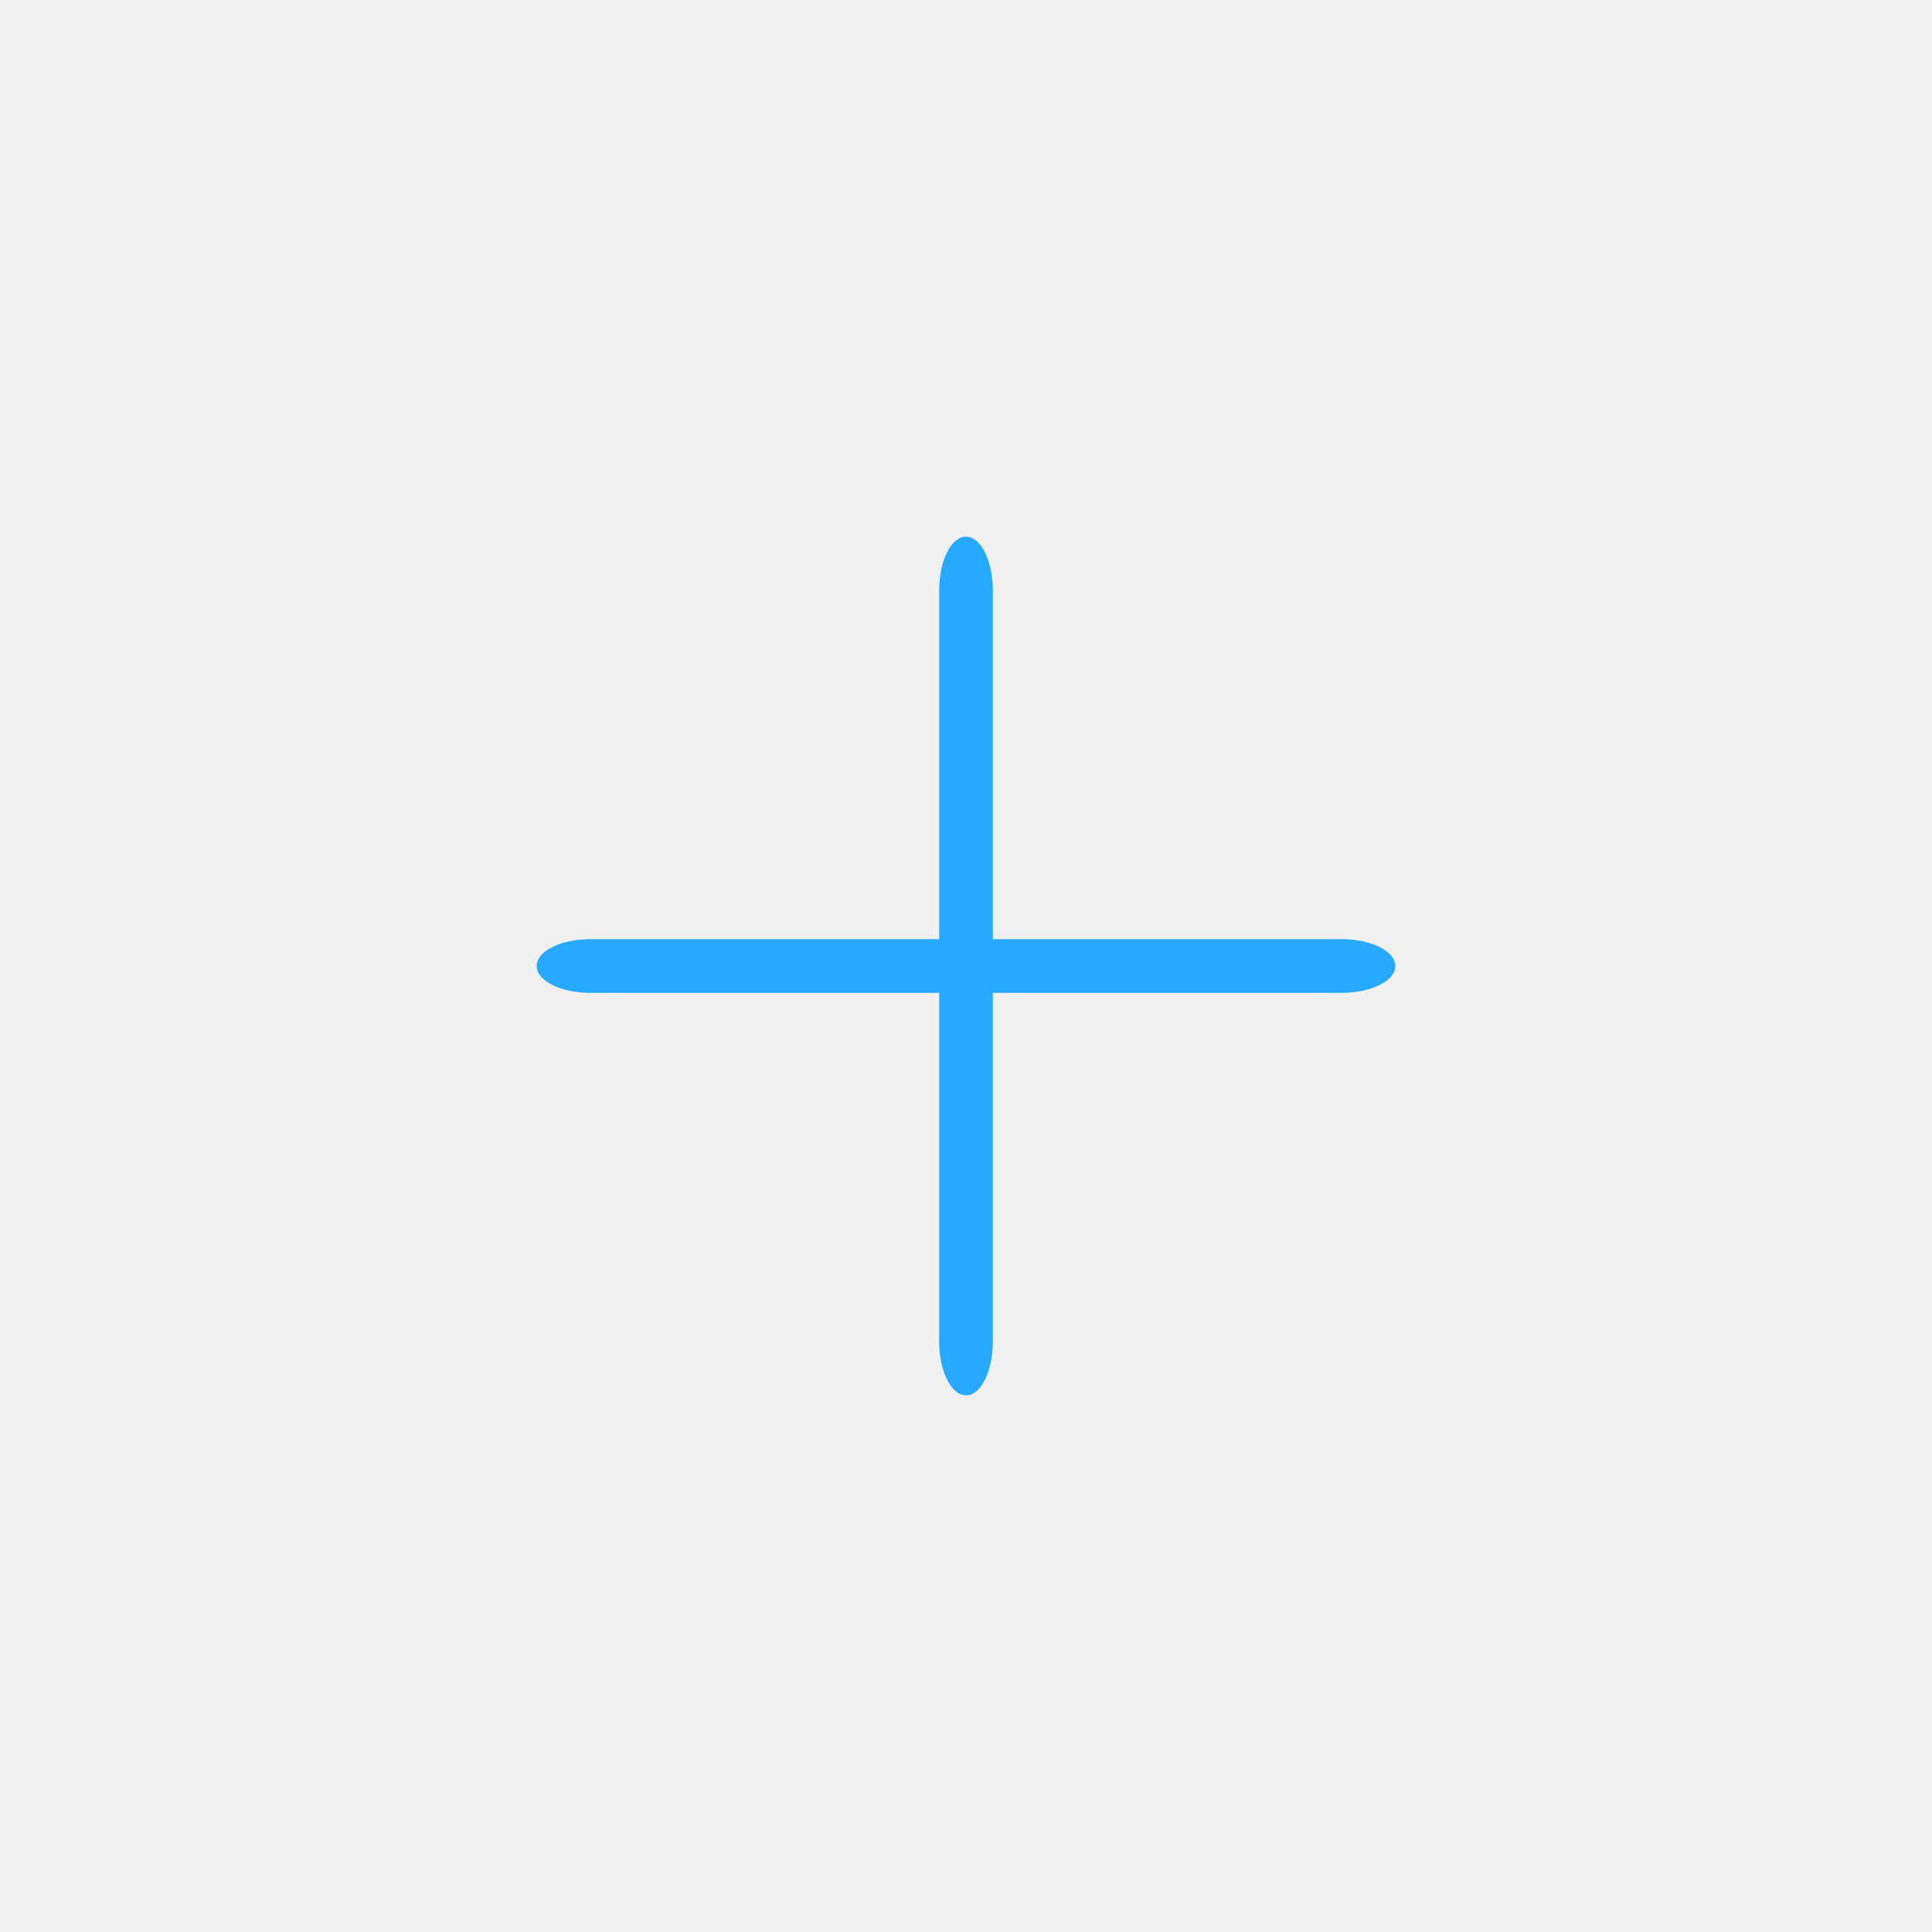
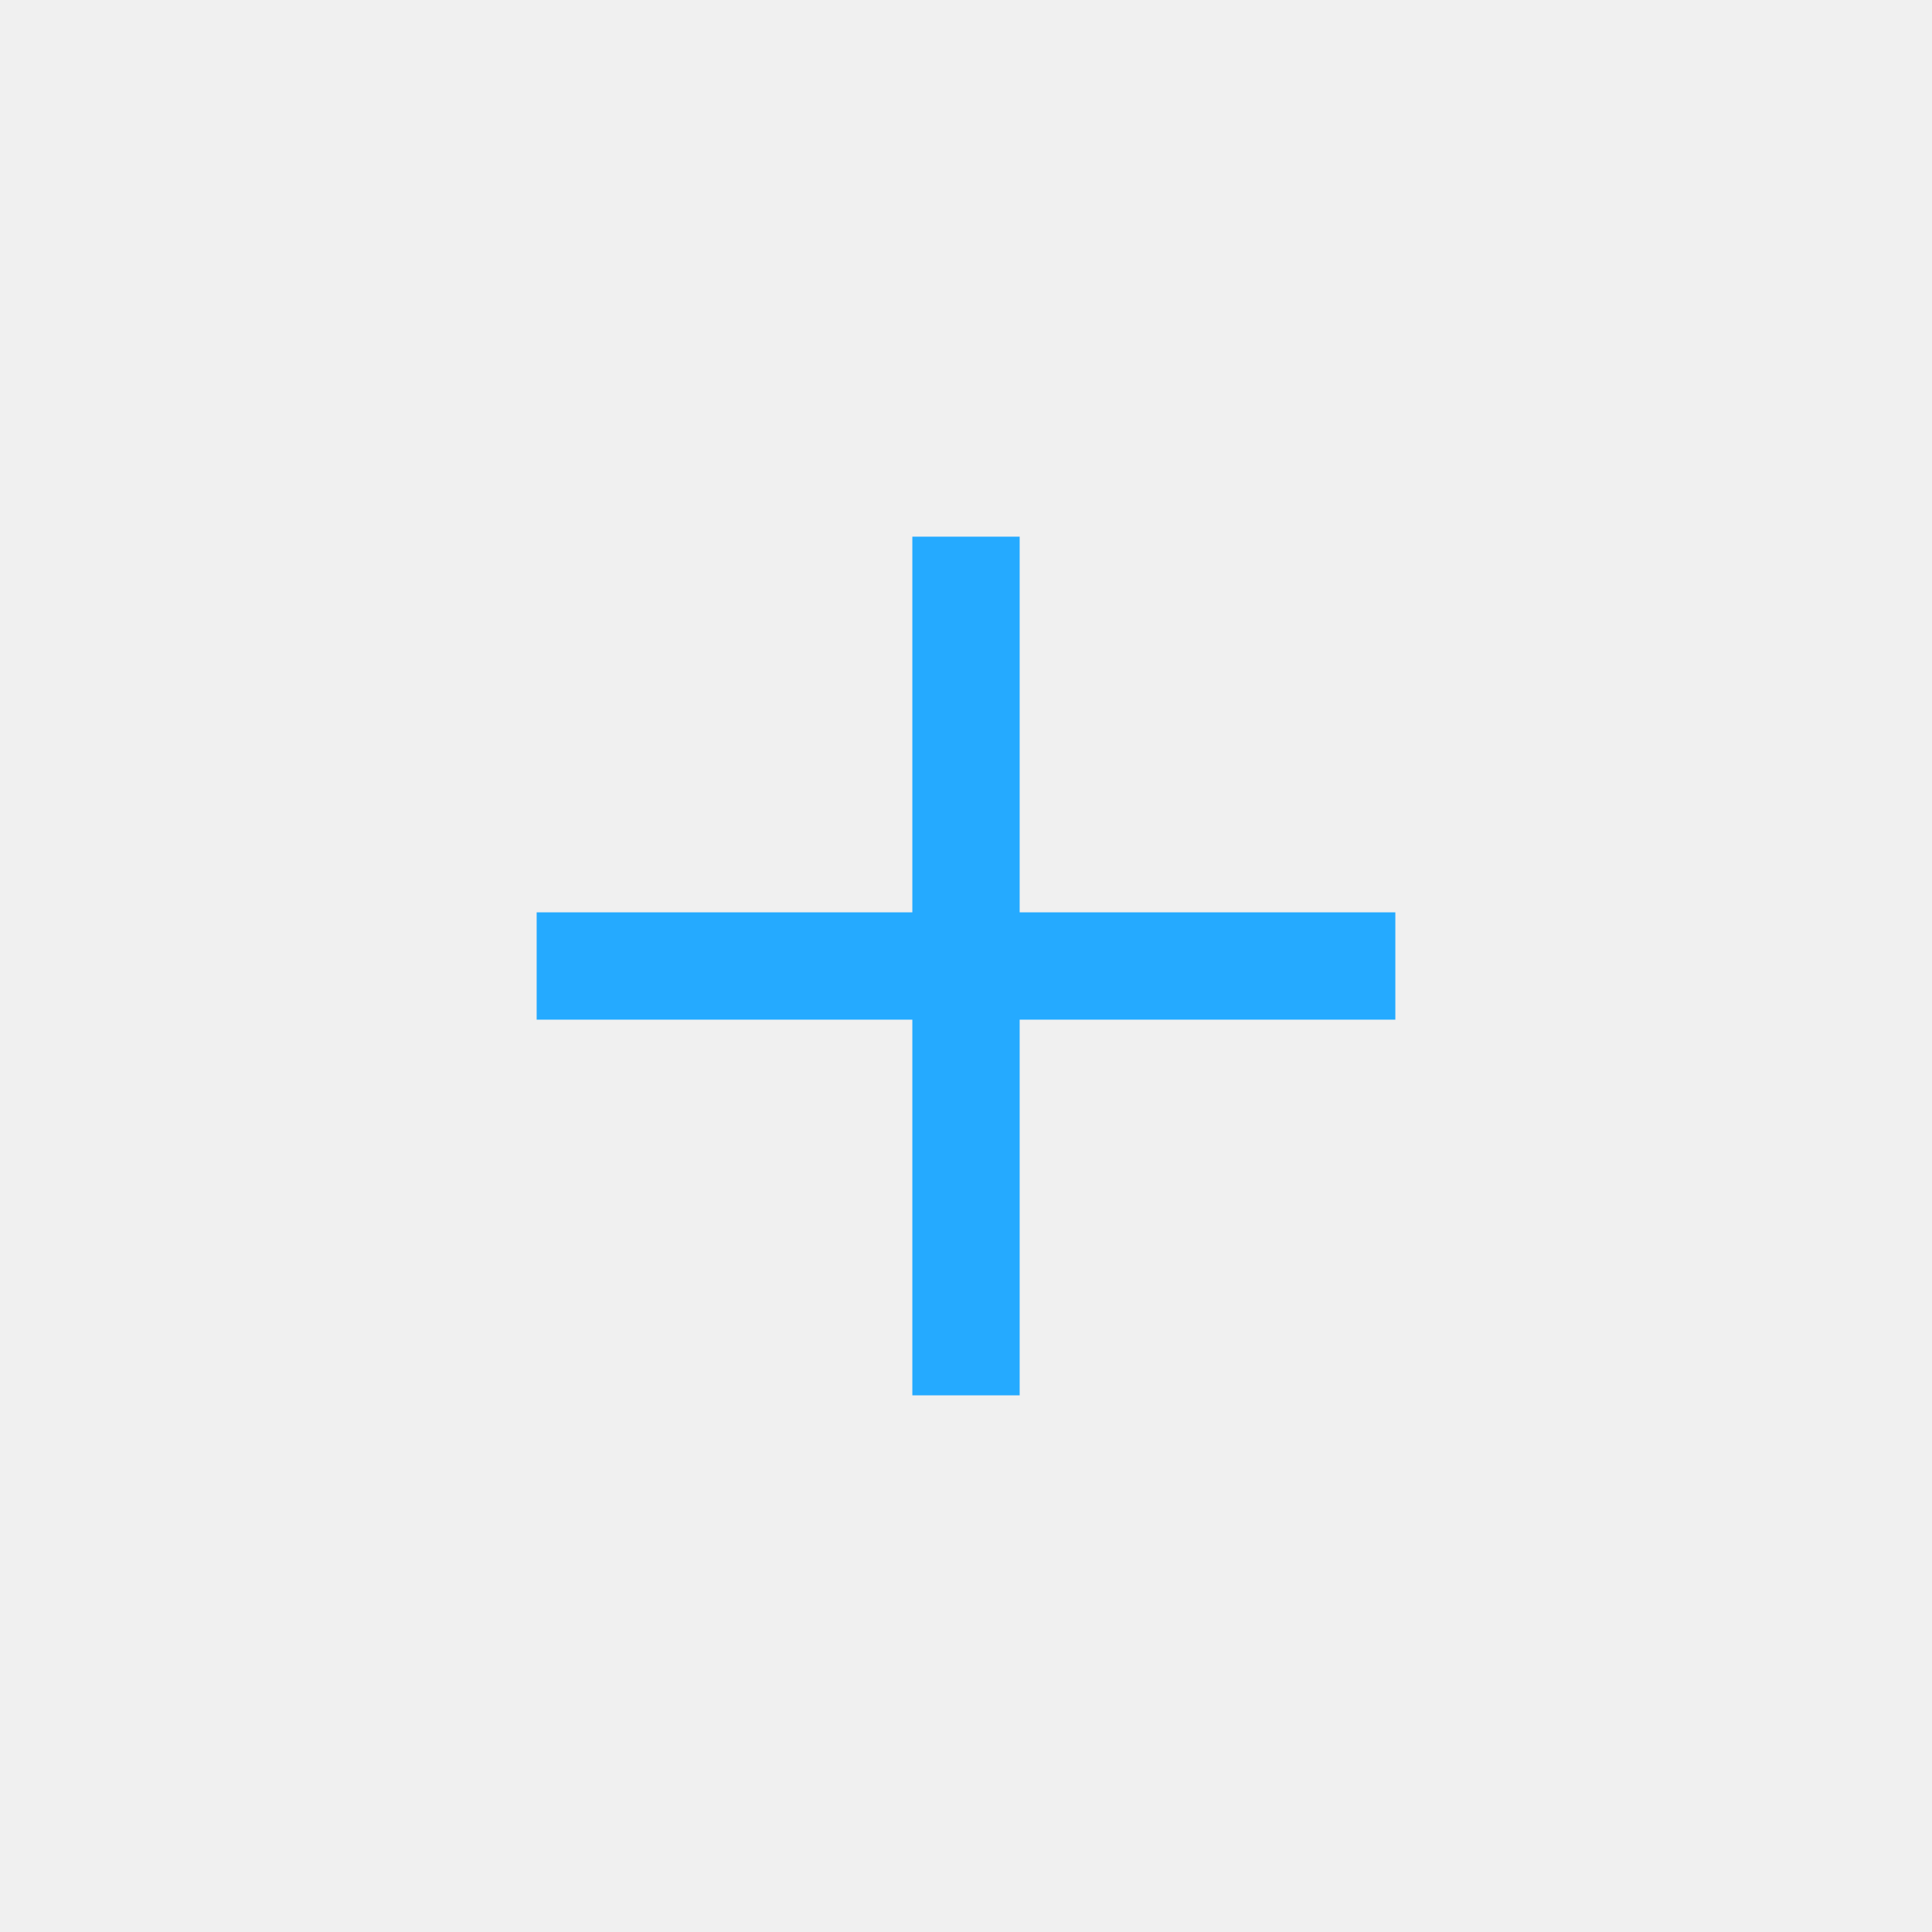
<svg xmlns="http://www.w3.org/2000/svg" width="36px" height="36px" viewBox="0 0 36 36" version="1.1">
  <defs />
  <g id="CMS" stroke="none" stroke-width="1" fill="none" fill-rule="evenodd">
    <g id="Add">
      <g id="Rectangle-18-+-Oval-9-+-Oval-11">
        <rect id="Rectangle-18" fill-opacity="0" fill="#FFFFFF" x="0" y="0" width="36" height="36" />
-         <g id="Rectangle-97-+-Rectangle-97-Copy" transform="translate(10, 10)" fill="#25AAFF">
-           <rect id="Rectangle-97" x="7.5" y="0" width="1" height="16" rx="1" />
-           <rect id="Rectangle-42" x="0" y="7.5" width="16" height="1" rx="1" />
-         </g>
+         <path d="M19,17 L19,10 L17,10 L17,17 L10,17 L10,19 L17,19 L17,26 L19,26 L19,19 L26,19 L26,17 L19,17 L19,17 Z" id="Rectangle-97" fill="#25AAFF" />
      </g>
    </g>
  </g>
</svg>
